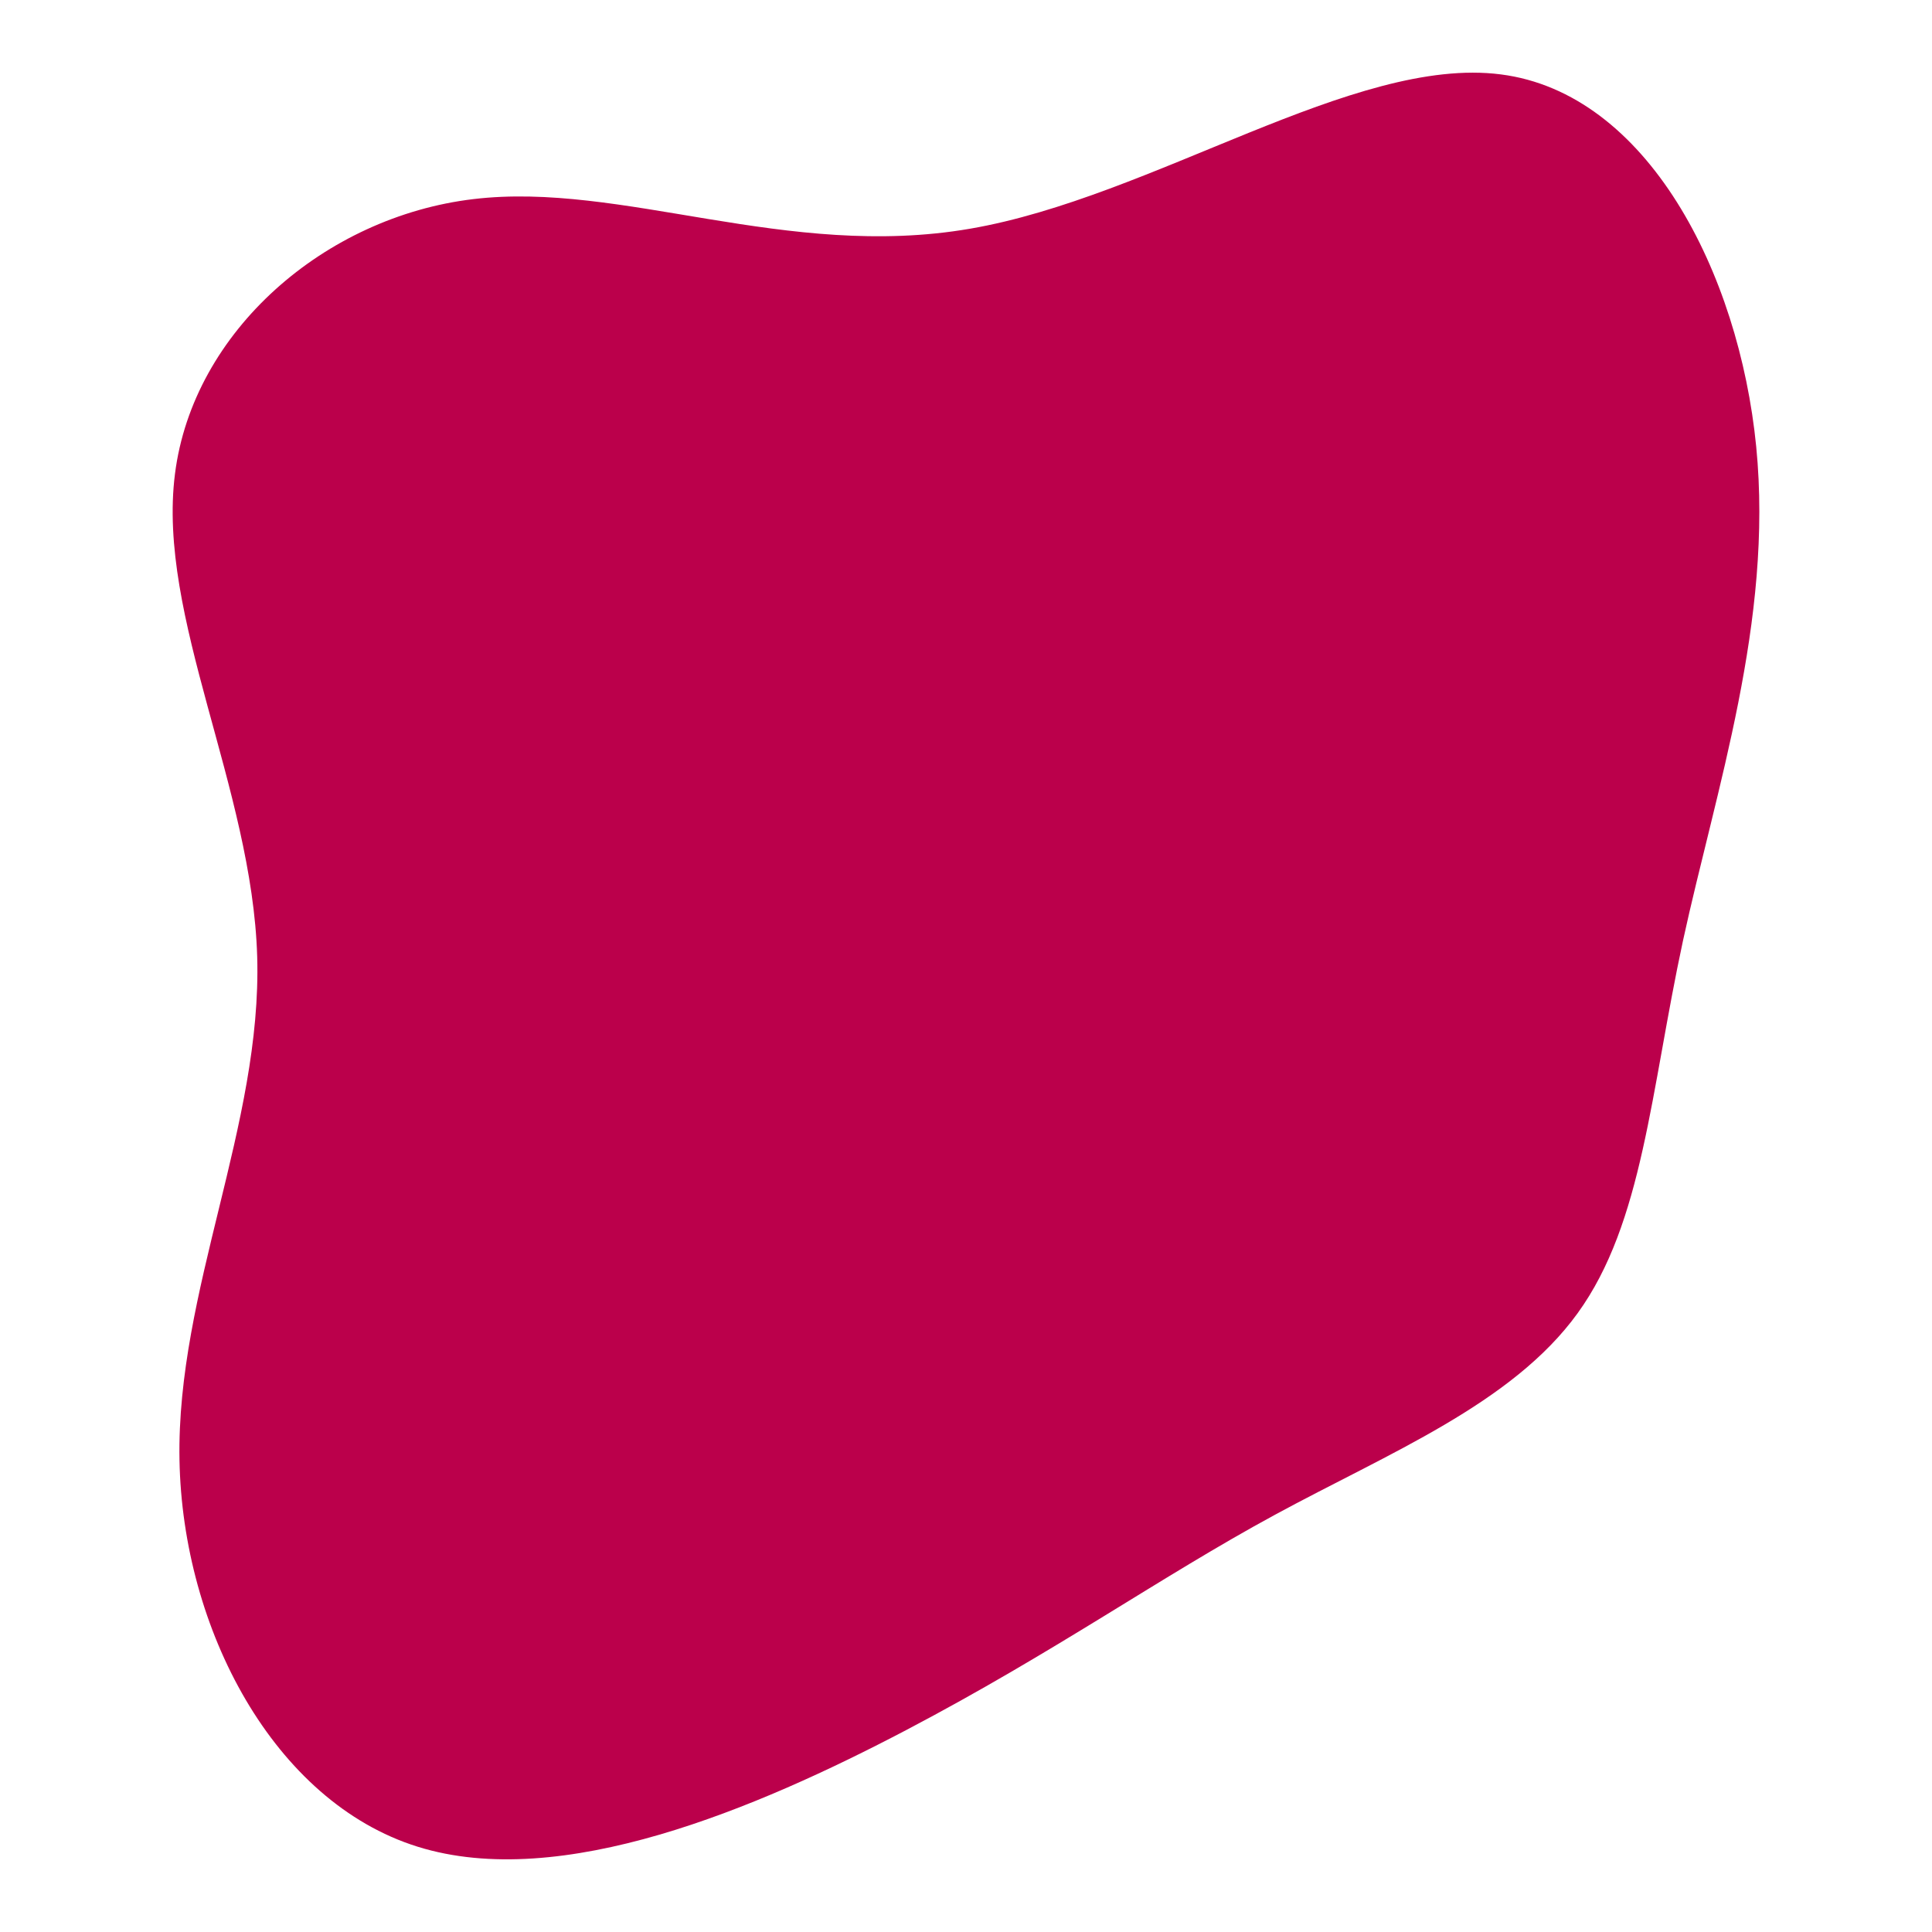
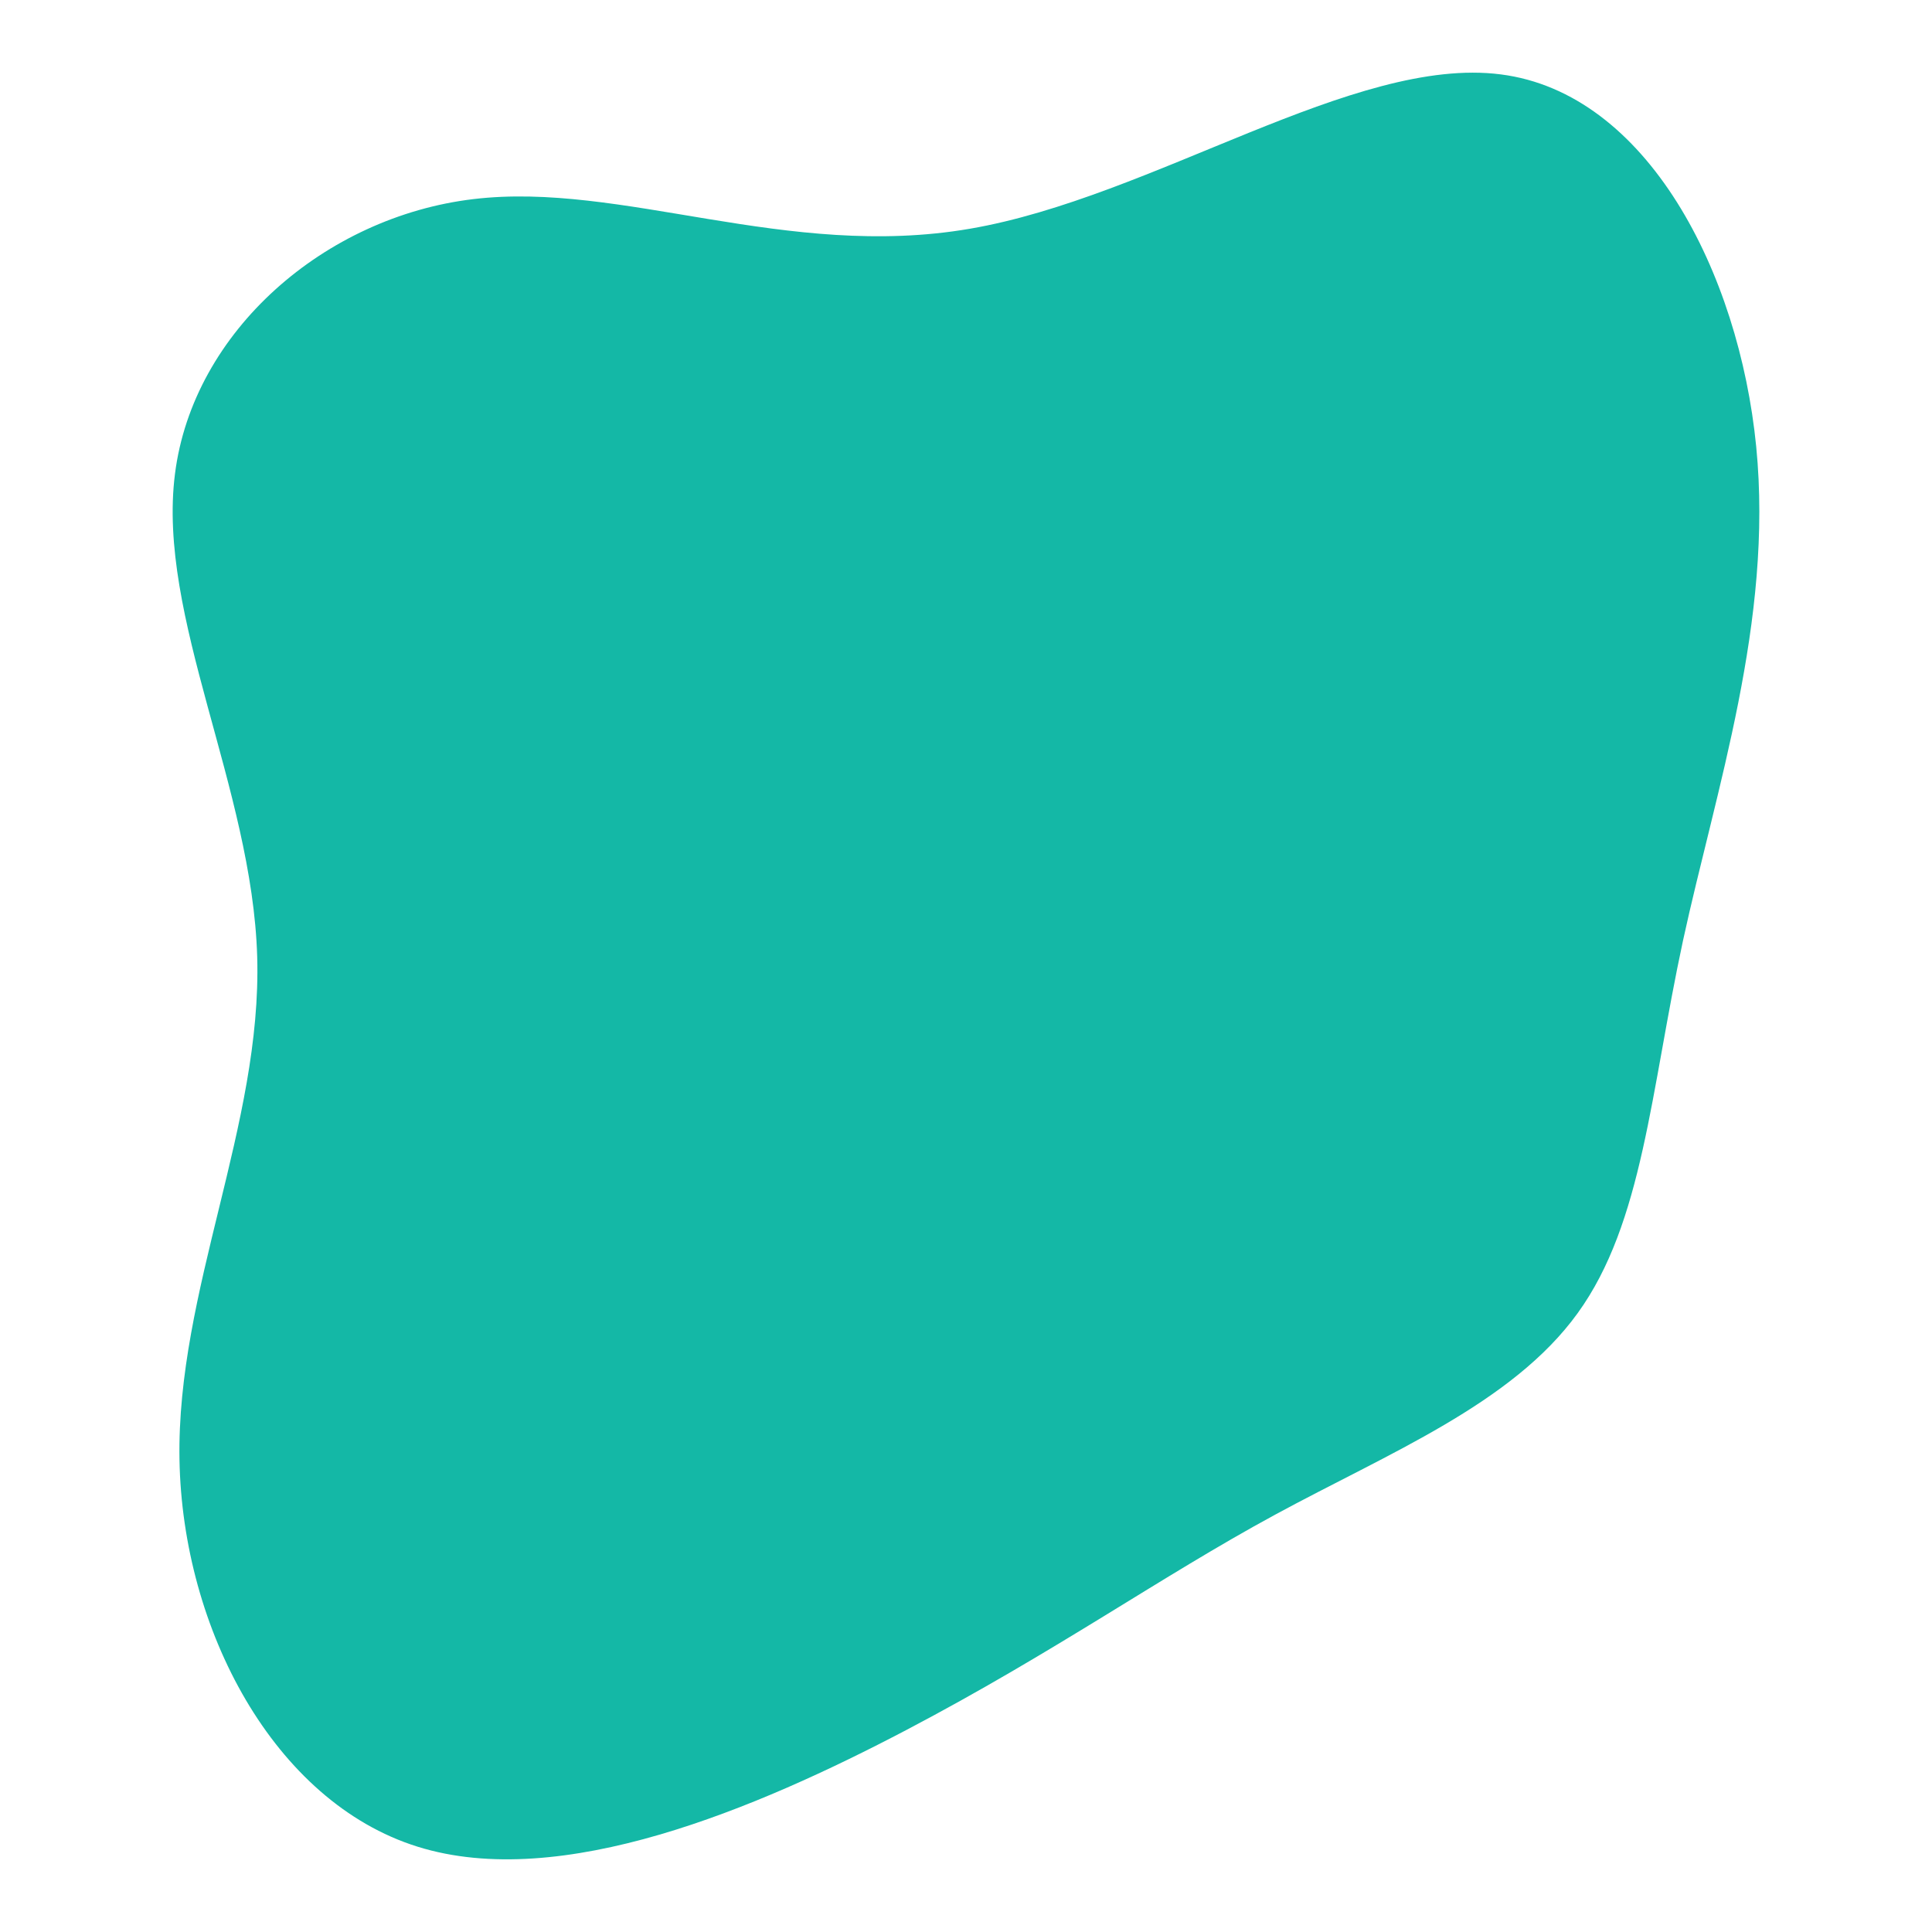
<svg xmlns="http://www.w3.org/2000/svg" id="visual" viewBox="0 0 900 900" width="900" height="900" version="1.1">
  <g transform="translate(443.3113 446.9541)">
-     <path d="M255.8 -412.3C324 -403.6 366.8 -320 374.8 -238.9C382.8 -157.7 355.9 -78.8 340.7 -8.8C325.6 61.3 322.1 122.7 291.6 164.8C261.1 207 203.6 229.9 150.4 258.8C97.3 287.6 48.7 322.3 -21.2 359C-91 395.6 -182 434.2 -248.8 413.3C-315.7 392.4 -358.3 311.9 -359.7 233.1C-361.1 154.3 -321.2 77.2 -323.5 -1.3C-325.8 -79.8 -370.3 -159.7 -361.8 -226.2C-353.4 -292.7 -291.9 -346 -222.8 -354.2C-153.7 -362.5 -76.8 -325.7 8.5 -340.4C93.7 -355 187.5 -421.1 255.8 -412.3" fill="#BB004B">
+     <path d="M255.8 -412.3C324 -403.6 366.8 -320 374.8 -238.9C382.8 -157.7 355.9 -78.8 340.7 -8.8C325.6 61.3 322.1 122.7 291.6 164.8C261.1 207 203.6 229.9 150.4 258.8C97.3 287.6 48.7 322.3 -21.2 359C-91 395.6 -182 434.2 -248.8 413.3C-315.7 392.4 -358.3 311.9 -359.7 233.1C-361.1 154.3 -321.2 77.2 -323.5 -1.3C-325.8 -79.8 -370.3 -159.7 -361.8 -226.2C-353.4 -292.7 -291.9 -346 -222.8 -354.2C-153.7 -362.5 -76.8 -325.7 8.5 -340.4C93.7 -355 187.5 -421.1 255.8 -412.3" fill="#14b8a6">
		</path>
  </g>
</svg>
